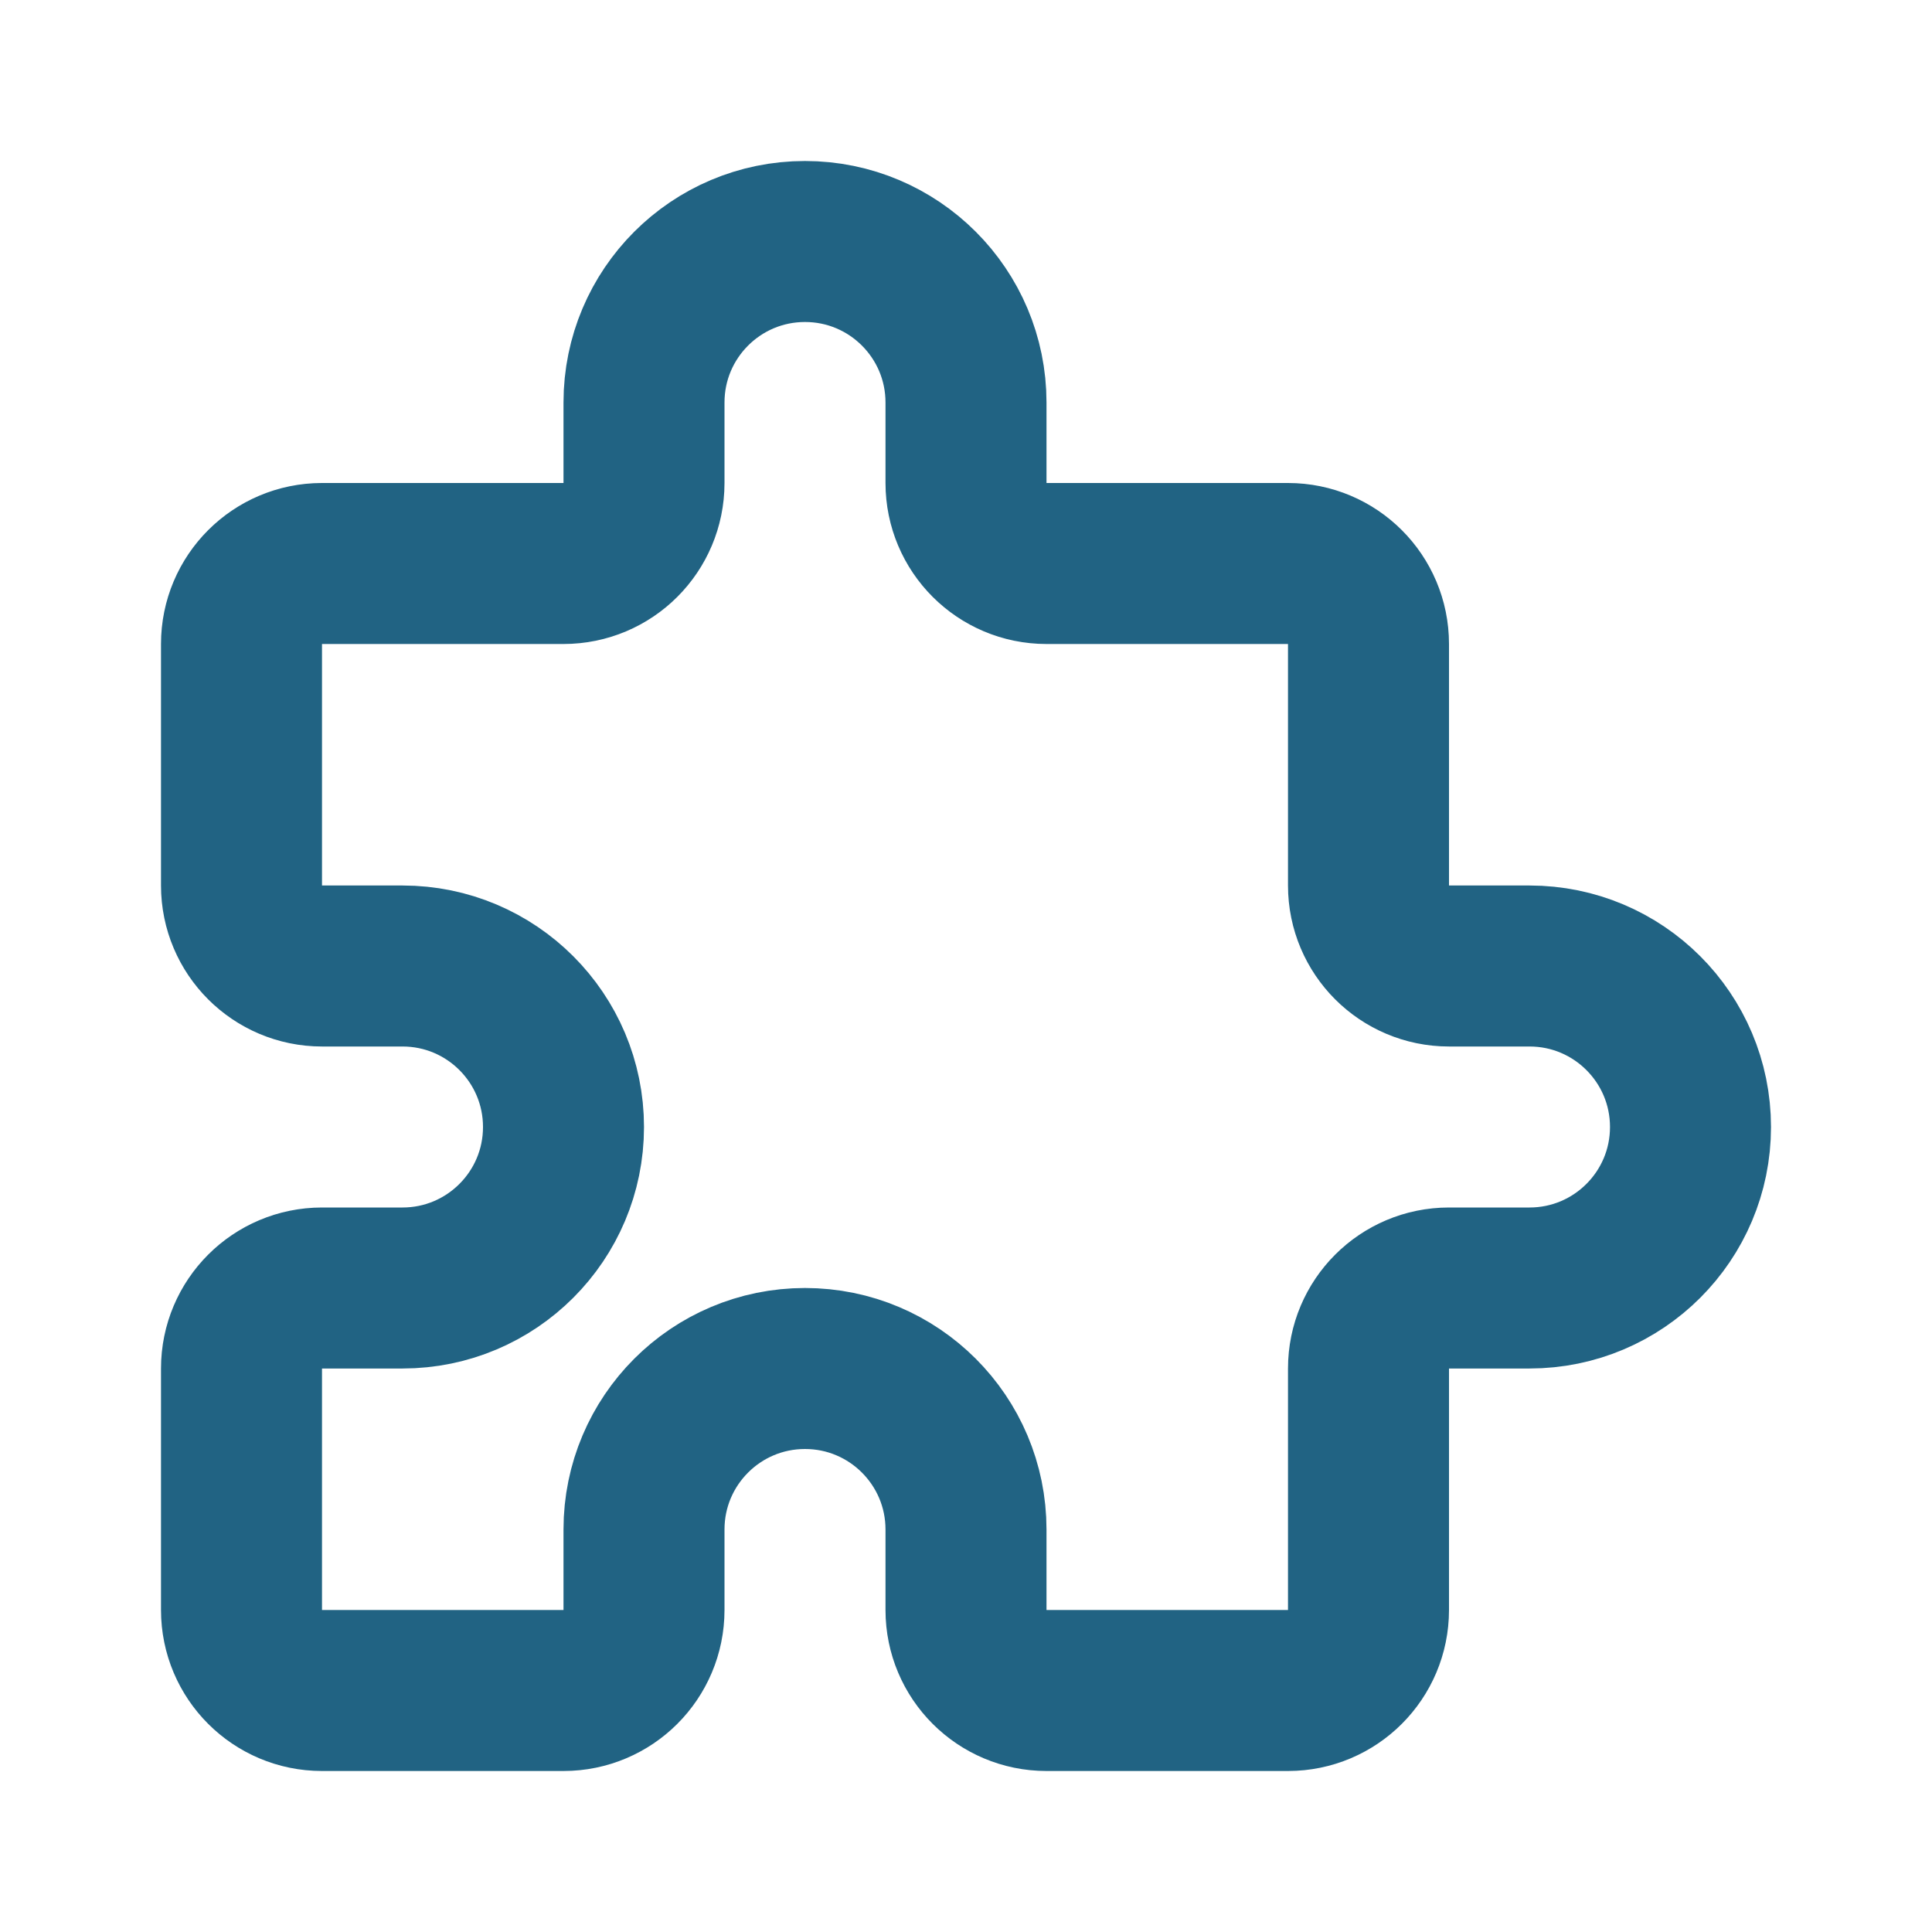
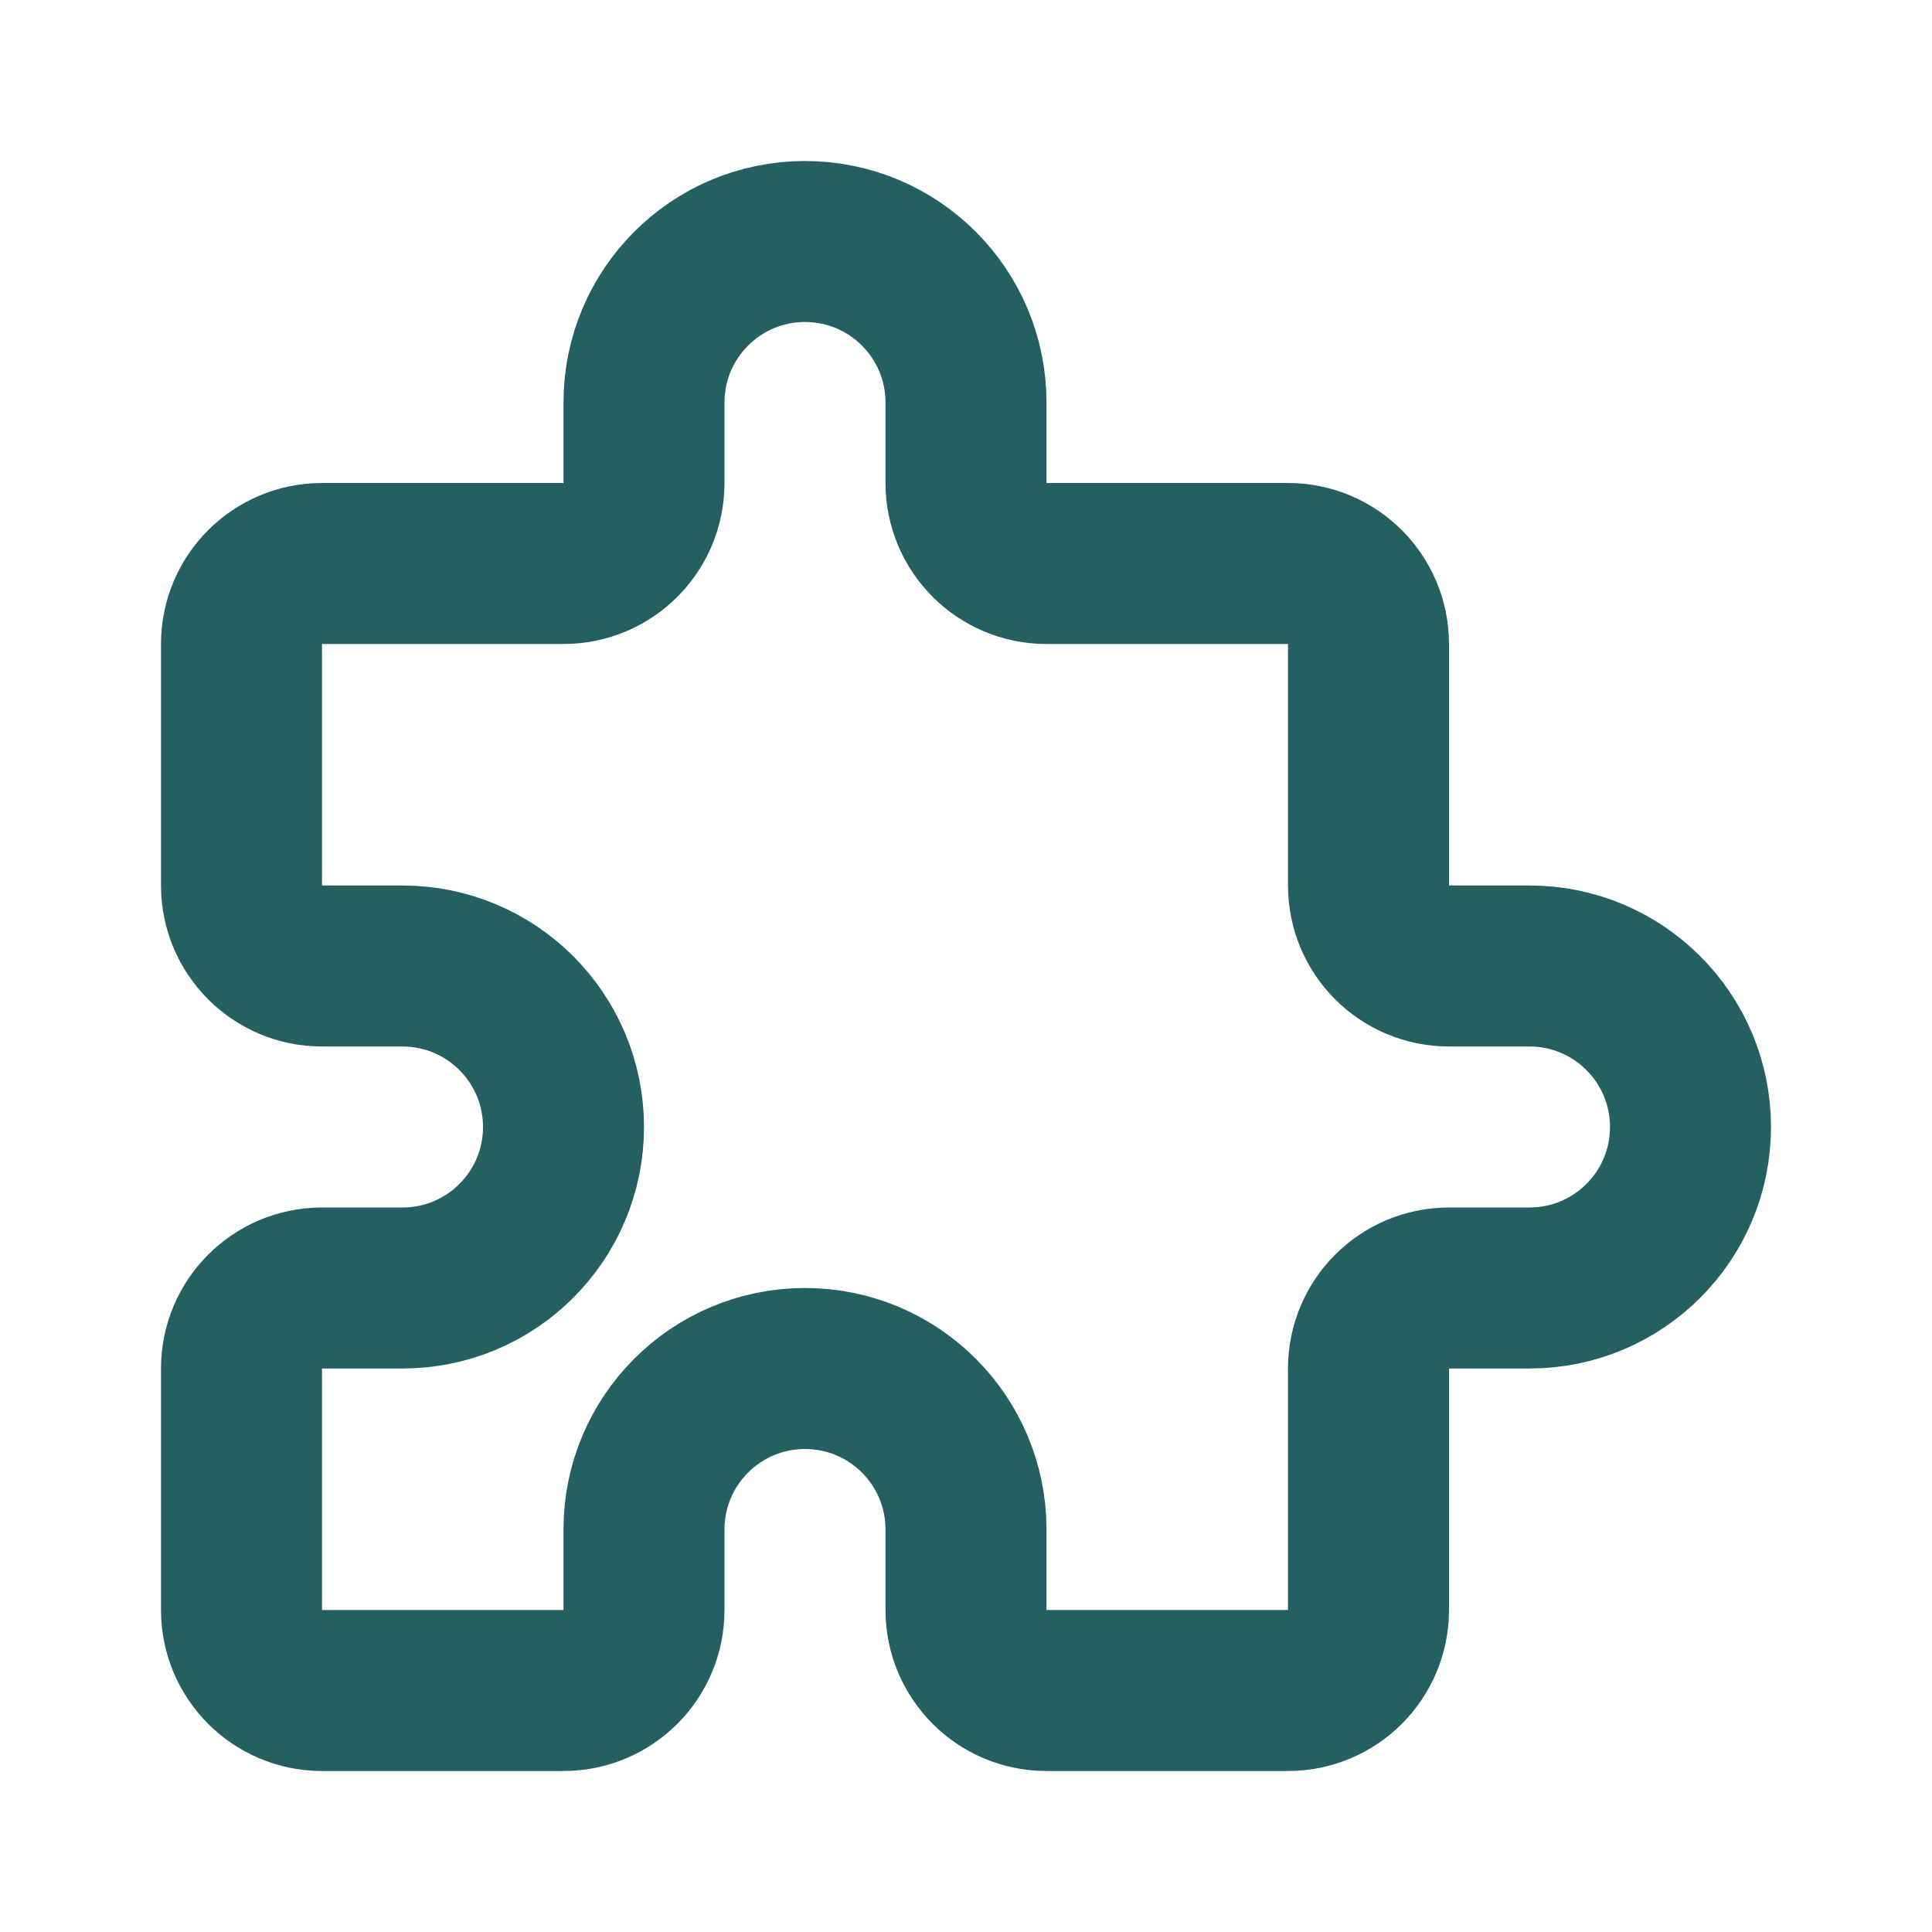
- <svg xmlns="http://www.w3.org/2000/svg" width="24" height="24" viewBox="0 0 24 24" fill="none" stroke="#216383" stroke-width="2" stroke-linecap="round" stroke-linejoin="round" class="icon icon-tabler icons-tabler-outline icon-tabler-puzzle">
+ <svg xmlns="http://www.w3.org/2000/svg" width="24" height="24" viewBox="0 0 24 24" fill="none" stroke="#246061" stroke-width="2" stroke-linecap="round" stroke-linejoin="round" class="icon icon-tabler icons-tabler-outline icon-tabler-puzzle">
  <path stroke="none" d="M0 0h24v24H0z" fill="none" />
  <path d="M4 7h3a1 1 0 0 0 1 -1v-1a2 2 0 0 1 4 0v1a1 1 0 0 0 1 1h3a1 1 0 0 1 1 1v3a1 1 0 0 0 1 1h1a2 2 0 0 1 0 4h-1a1 1 0 0 0 -1 1v3a1 1 0 0 1 -1 1h-3a1 1 0 0 1 -1 -1v-1a2 2 0 0 0 -4 0v1a1 1 0 0 1 -1 1h-3a1 1 0 0 1 -1 -1v-3a1 1 0 0 1 1 -1h1a2 2 0 0 0 0 -4h-1a1 1 0 0 1 -1 -1v-3a1 1 0 0 1 1 -1" />
</svg>
